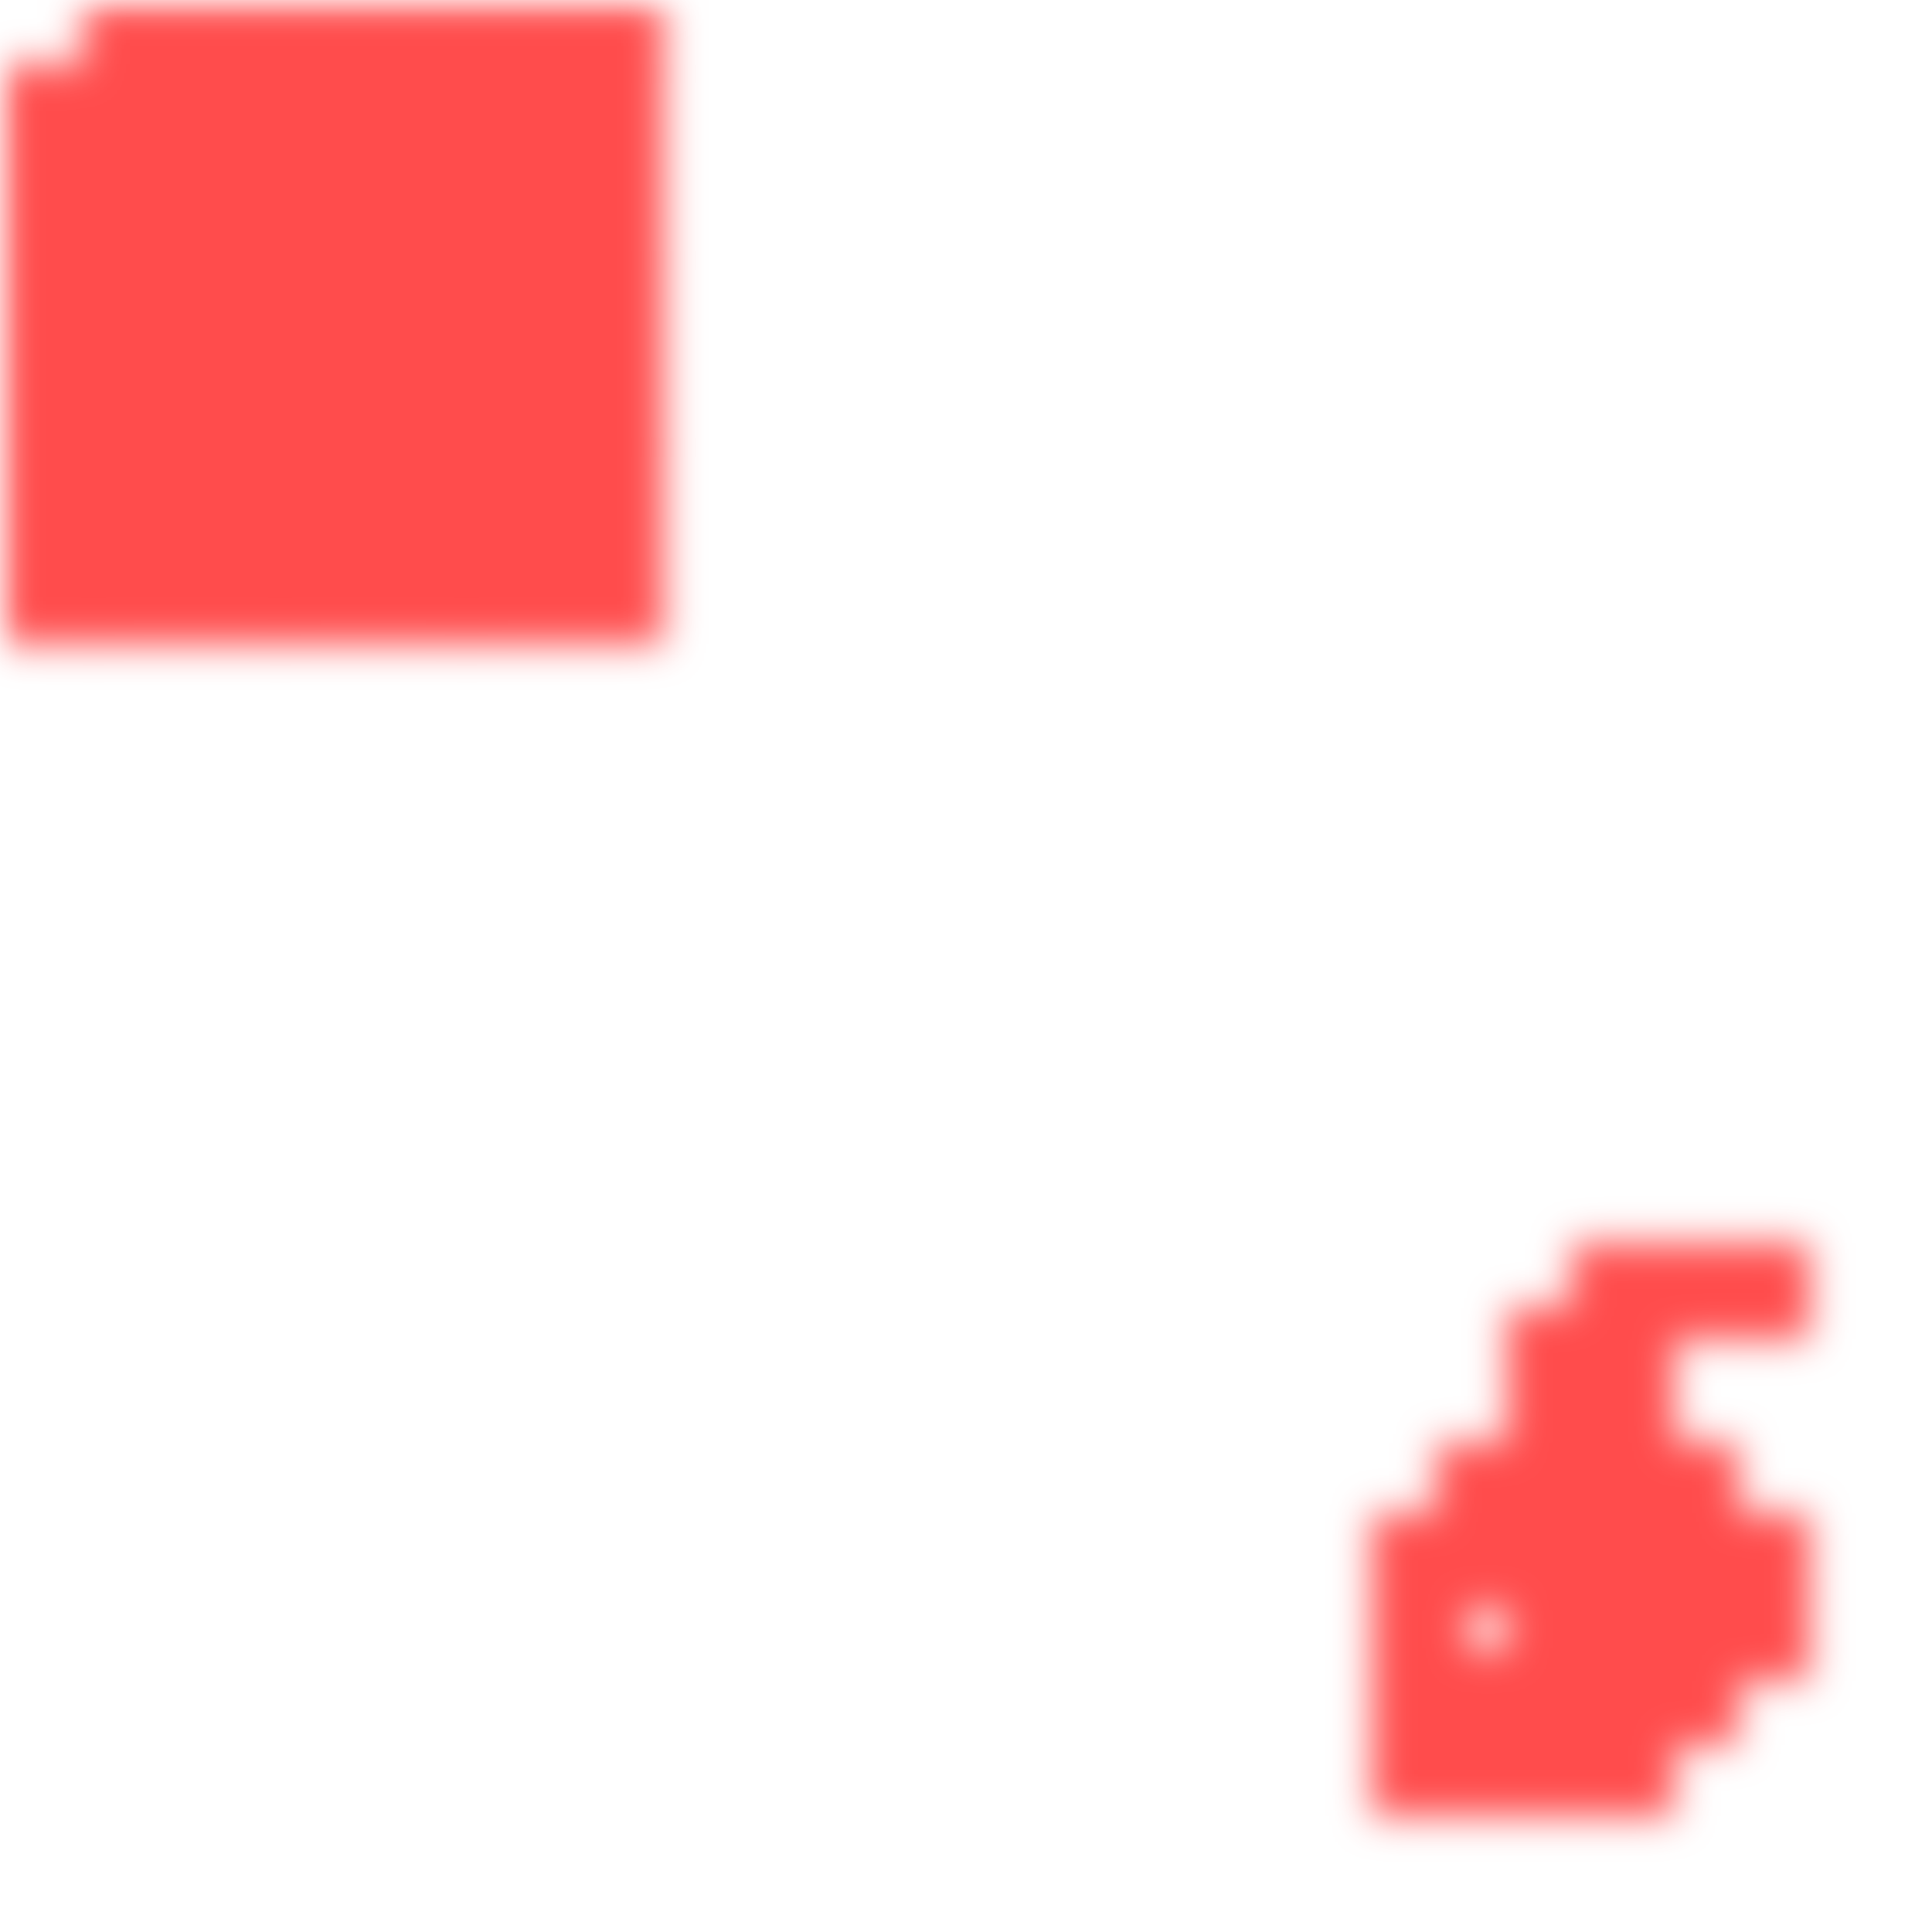
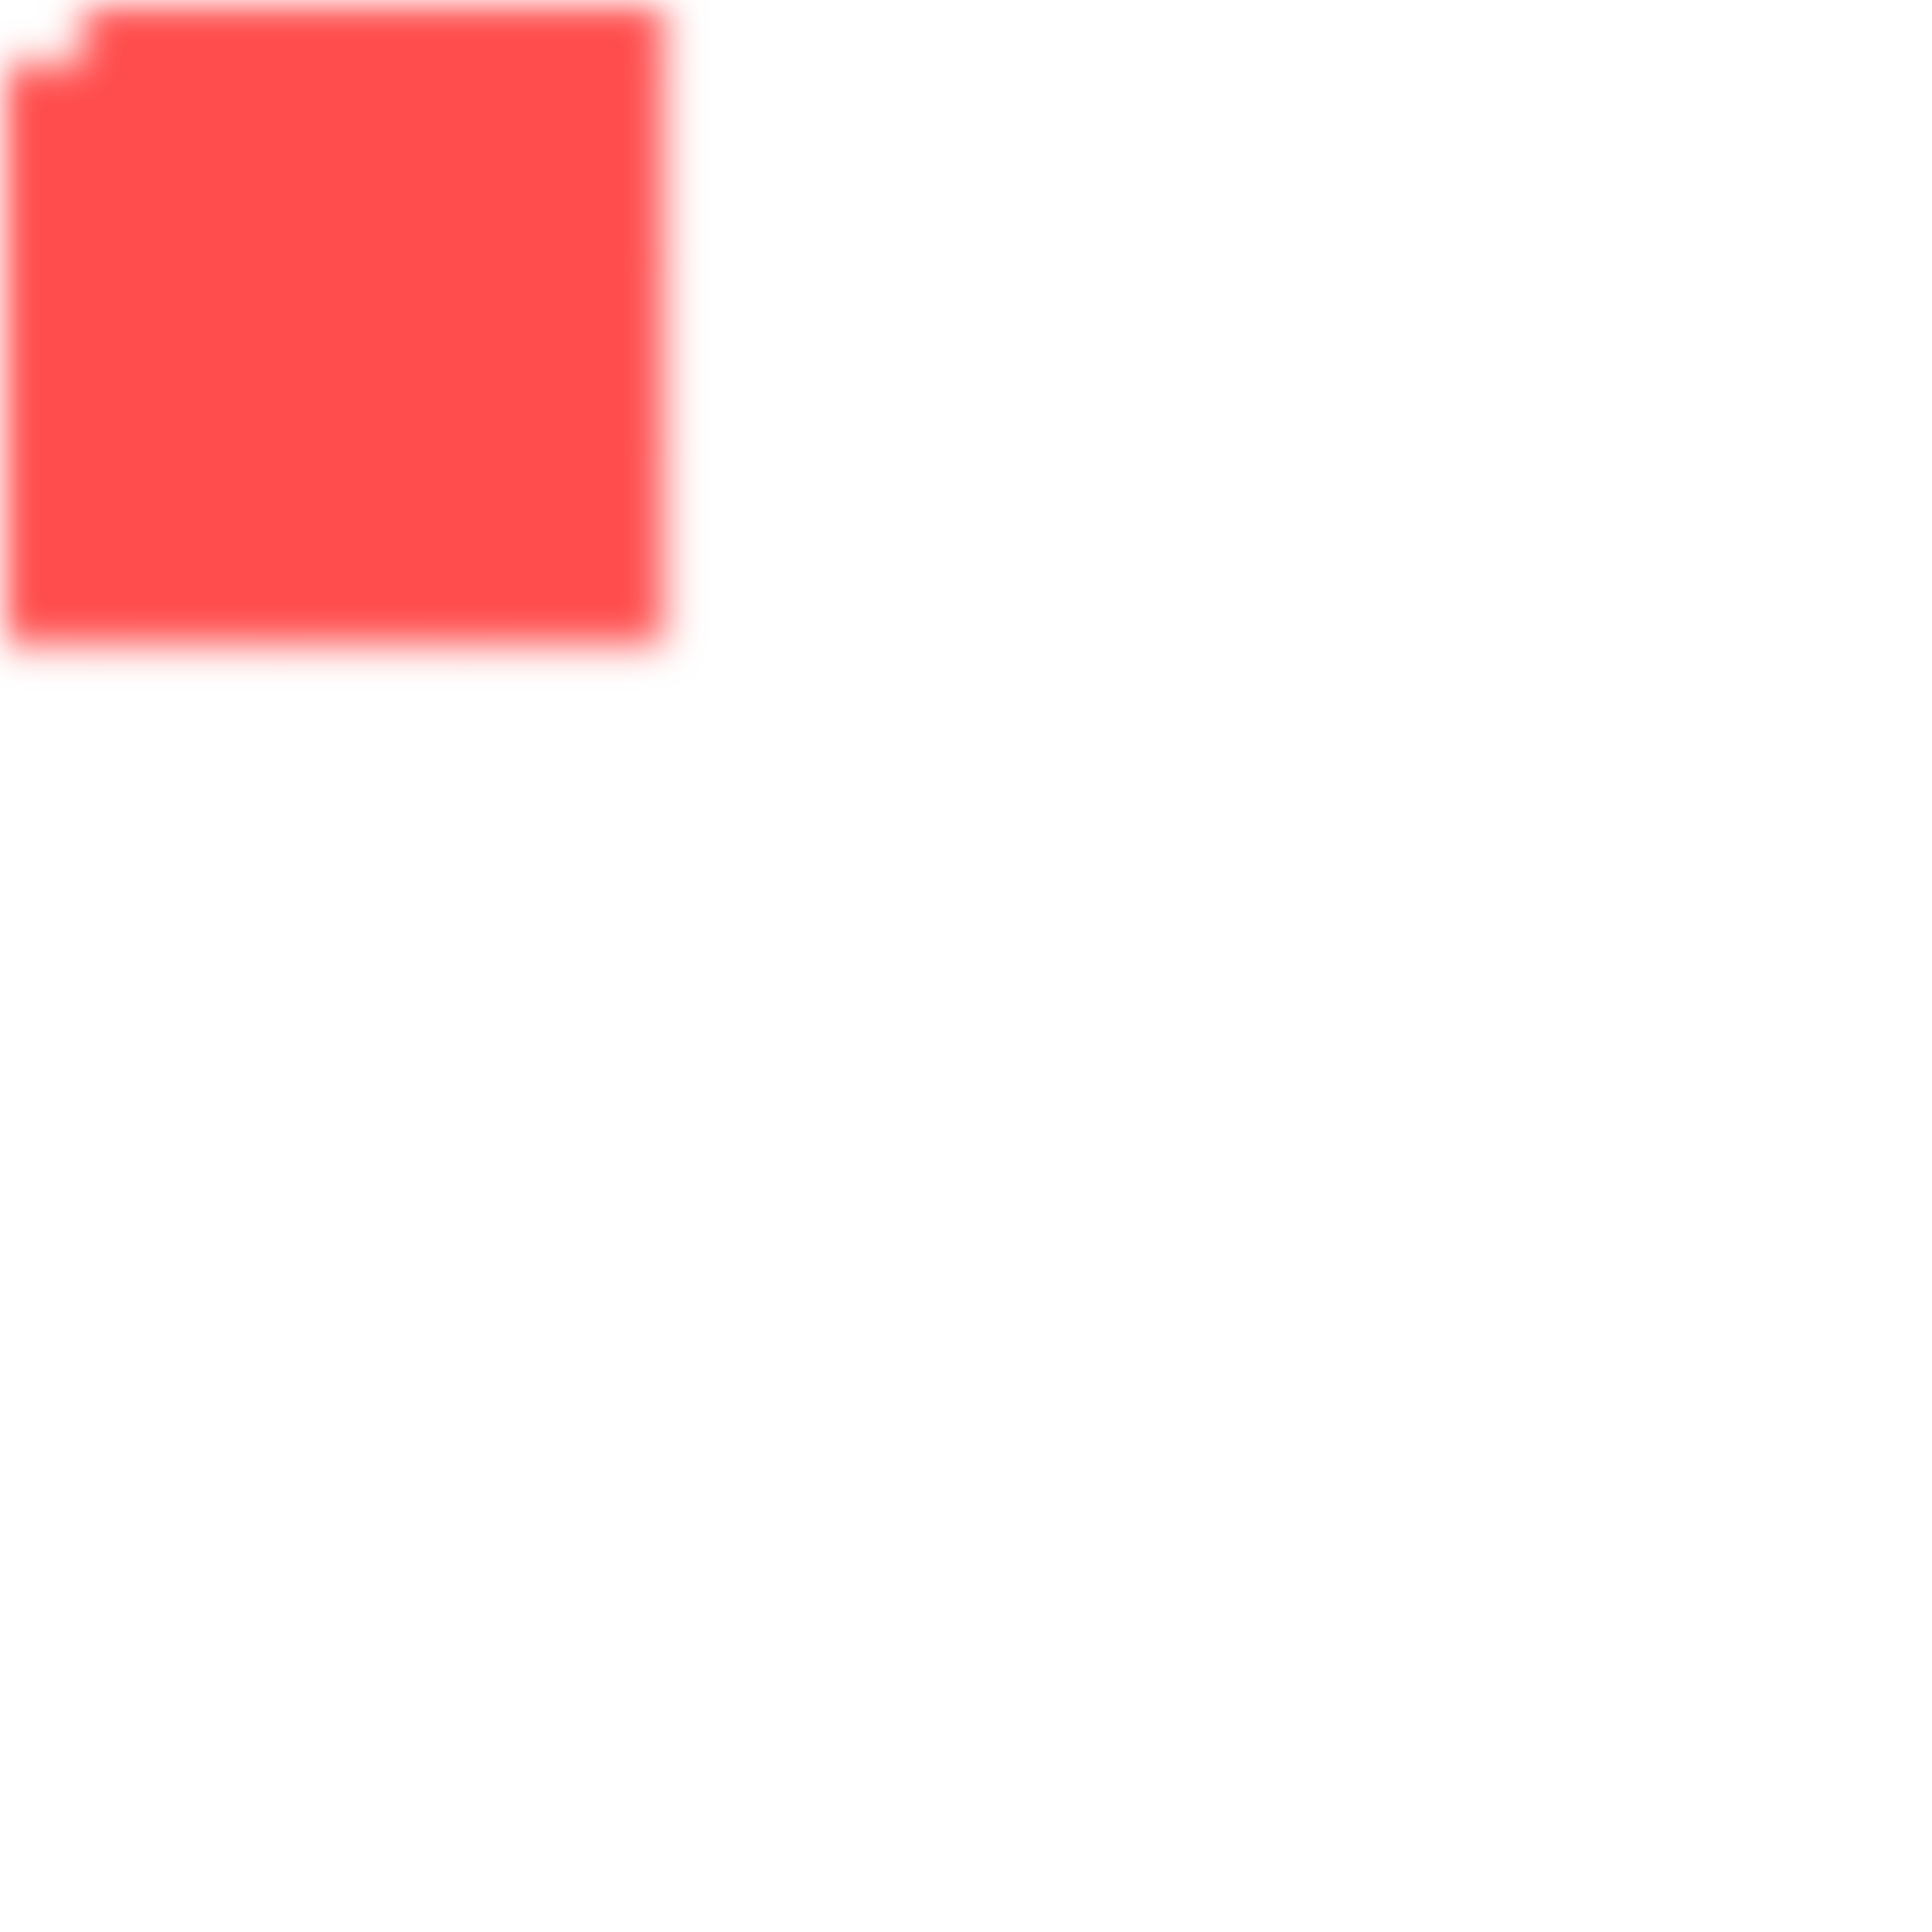
<svg xmlns="http://www.w3.org/2000/svg" width="300" height="300" viewBox="0 0 300 300" class="creatureMap" style="position:absolute;">
  <defs>
    <filter id="blur" x="-30%" y="-30%" width="160%" height="160%">
      <feGaussianBlur stdDeviation="3" />
    </filter>
    <pattern id="pattern-untameable" width="10" height="10" patternTransform="rotate(135)" patternUnits="userSpaceOnUse">
      <rect width="4" height="10" fill="black" />
    </pattern>
    <filter id="groupStroke">
      <feFlood result="outsideColor" flood-color="black" />
      <feMorphology in="SourceAlpha" operator="dilate" radius="2" />
      <feComposite result="strokeoutline1" in="outsideColor" operator="in" />
      <feComposite result="strokeoutline2" in="strokeoutline1" in2="SourceAlpha" operator="out" />
      <feGaussianBlur in="strokeoutline2" result="strokeblur" stdDeviation="1" />
    </filter>
    <style>
            .spawningMap-very-common { fill: #0F0; }
            .spawningMap-common { fill: #B2FF00; }
            .spawningMap-uncommon { fill: #FF0; }
            .spawningMap-very-uncommon { fill: #FC0; }
            .spawningMap-rare { fill: #F60; }
            .spawningMap-very-rare { fill: #F00; }
            .spawning-map-point { stroke:black; stroke-width:1; }
        </style>
  </defs>
  <g filter="url(#blur)" opacity="0.7">
    <g class="spawningMap-very-rare">
-       <rect x="213" y="266" width="15" height="16" />
-       <rect x="213" y="256" width="15" height="15" />
-       <rect x="213" y="245" width="15" height="16" />
-       <rect x="213" y="235" width="15" height="15" />
-       <rect x="223" y="235" width="16" height="15" />
-       <rect x="223" y="256" width="16" height="15" />
-       <rect x="223" y="266" width="16" height="16" />
-       <rect x="234" y="266" width="15" height="16" />
-       <rect x="244" y="266" width="16" height="16" />
-       <rect x="234" y="256" width="15" height="15" />
-       <rect x="244" y="256" width="16" height="15" />
-       <rect x="255" y="256" width="15" height="15" />
-       <rect x="234" y="245" width="15" height="16" />
-       <rect x="234" y="235" width="15" height="15" />
-       <rect x="244" y="235" width="16" height="15" />
-       <rect x="244" y="245" width="16" height="16" />
-       <rect x="255" y="245" width="15" height="16" />
-       <rect x="255" y="235" width="15" height="15" />
-       <rect x="265" y="235" width="16" height="15" />
-       <rect x="265" y="245" width="16" height="16" />
-       <rect x="244" y="193" width="16" height="15" />
-       <rect x="255" y="193" width="15" height="15" />
-       <rect x="265" y="193" width="16" height="15" />
-       <rect x="255" y="224" width="15" height="16" />
-       <rect x="244" y="224" width="16" height="16" />
-       <rect x="234" y="224" width="15" height="16" />
-       <rect x="234" y="214" width="15" height="15" />
-       <rect x="244" y="214" width="16" height="15" />
-       <rect x="244" y="203" width="16" height="16" />
-       <rect x="234" y="203" width="15" height="16" />
-       <rect x="223" y="224" width="16" height="16" />
      <rect x="0" y="68" width="16" height="32" />
      <rect x="0" y="39" width="16" height="32" />
      <rect x="0" y="10" width="16" height="32" />
      <rect x="13" y="68" width="32" height="32" />
      <rect x="13" y="39" width="32" height="32" />
      <rect x="13" y="10" width="32" height="32" />
      <rect x="42" y="68" width="32" height="32" />
      <rect x="42" y="39" width="32" height="32" />
      <rect x="42" y="10" width="32" height="32" />
      <rect x="71" y="68" width="32" height="32" />
      <rect x="71" y="39" width="32" height="32" />
      <rect x="71" y="10" width="32" height="32" />
      <rect x="42" y="0" width="32" height="13" />
      <rect x="71" y="0" width="32" height="13" />
      <rect x="13" y="0" width="32" height="13" />
    </g>
  </g>
</svg>
